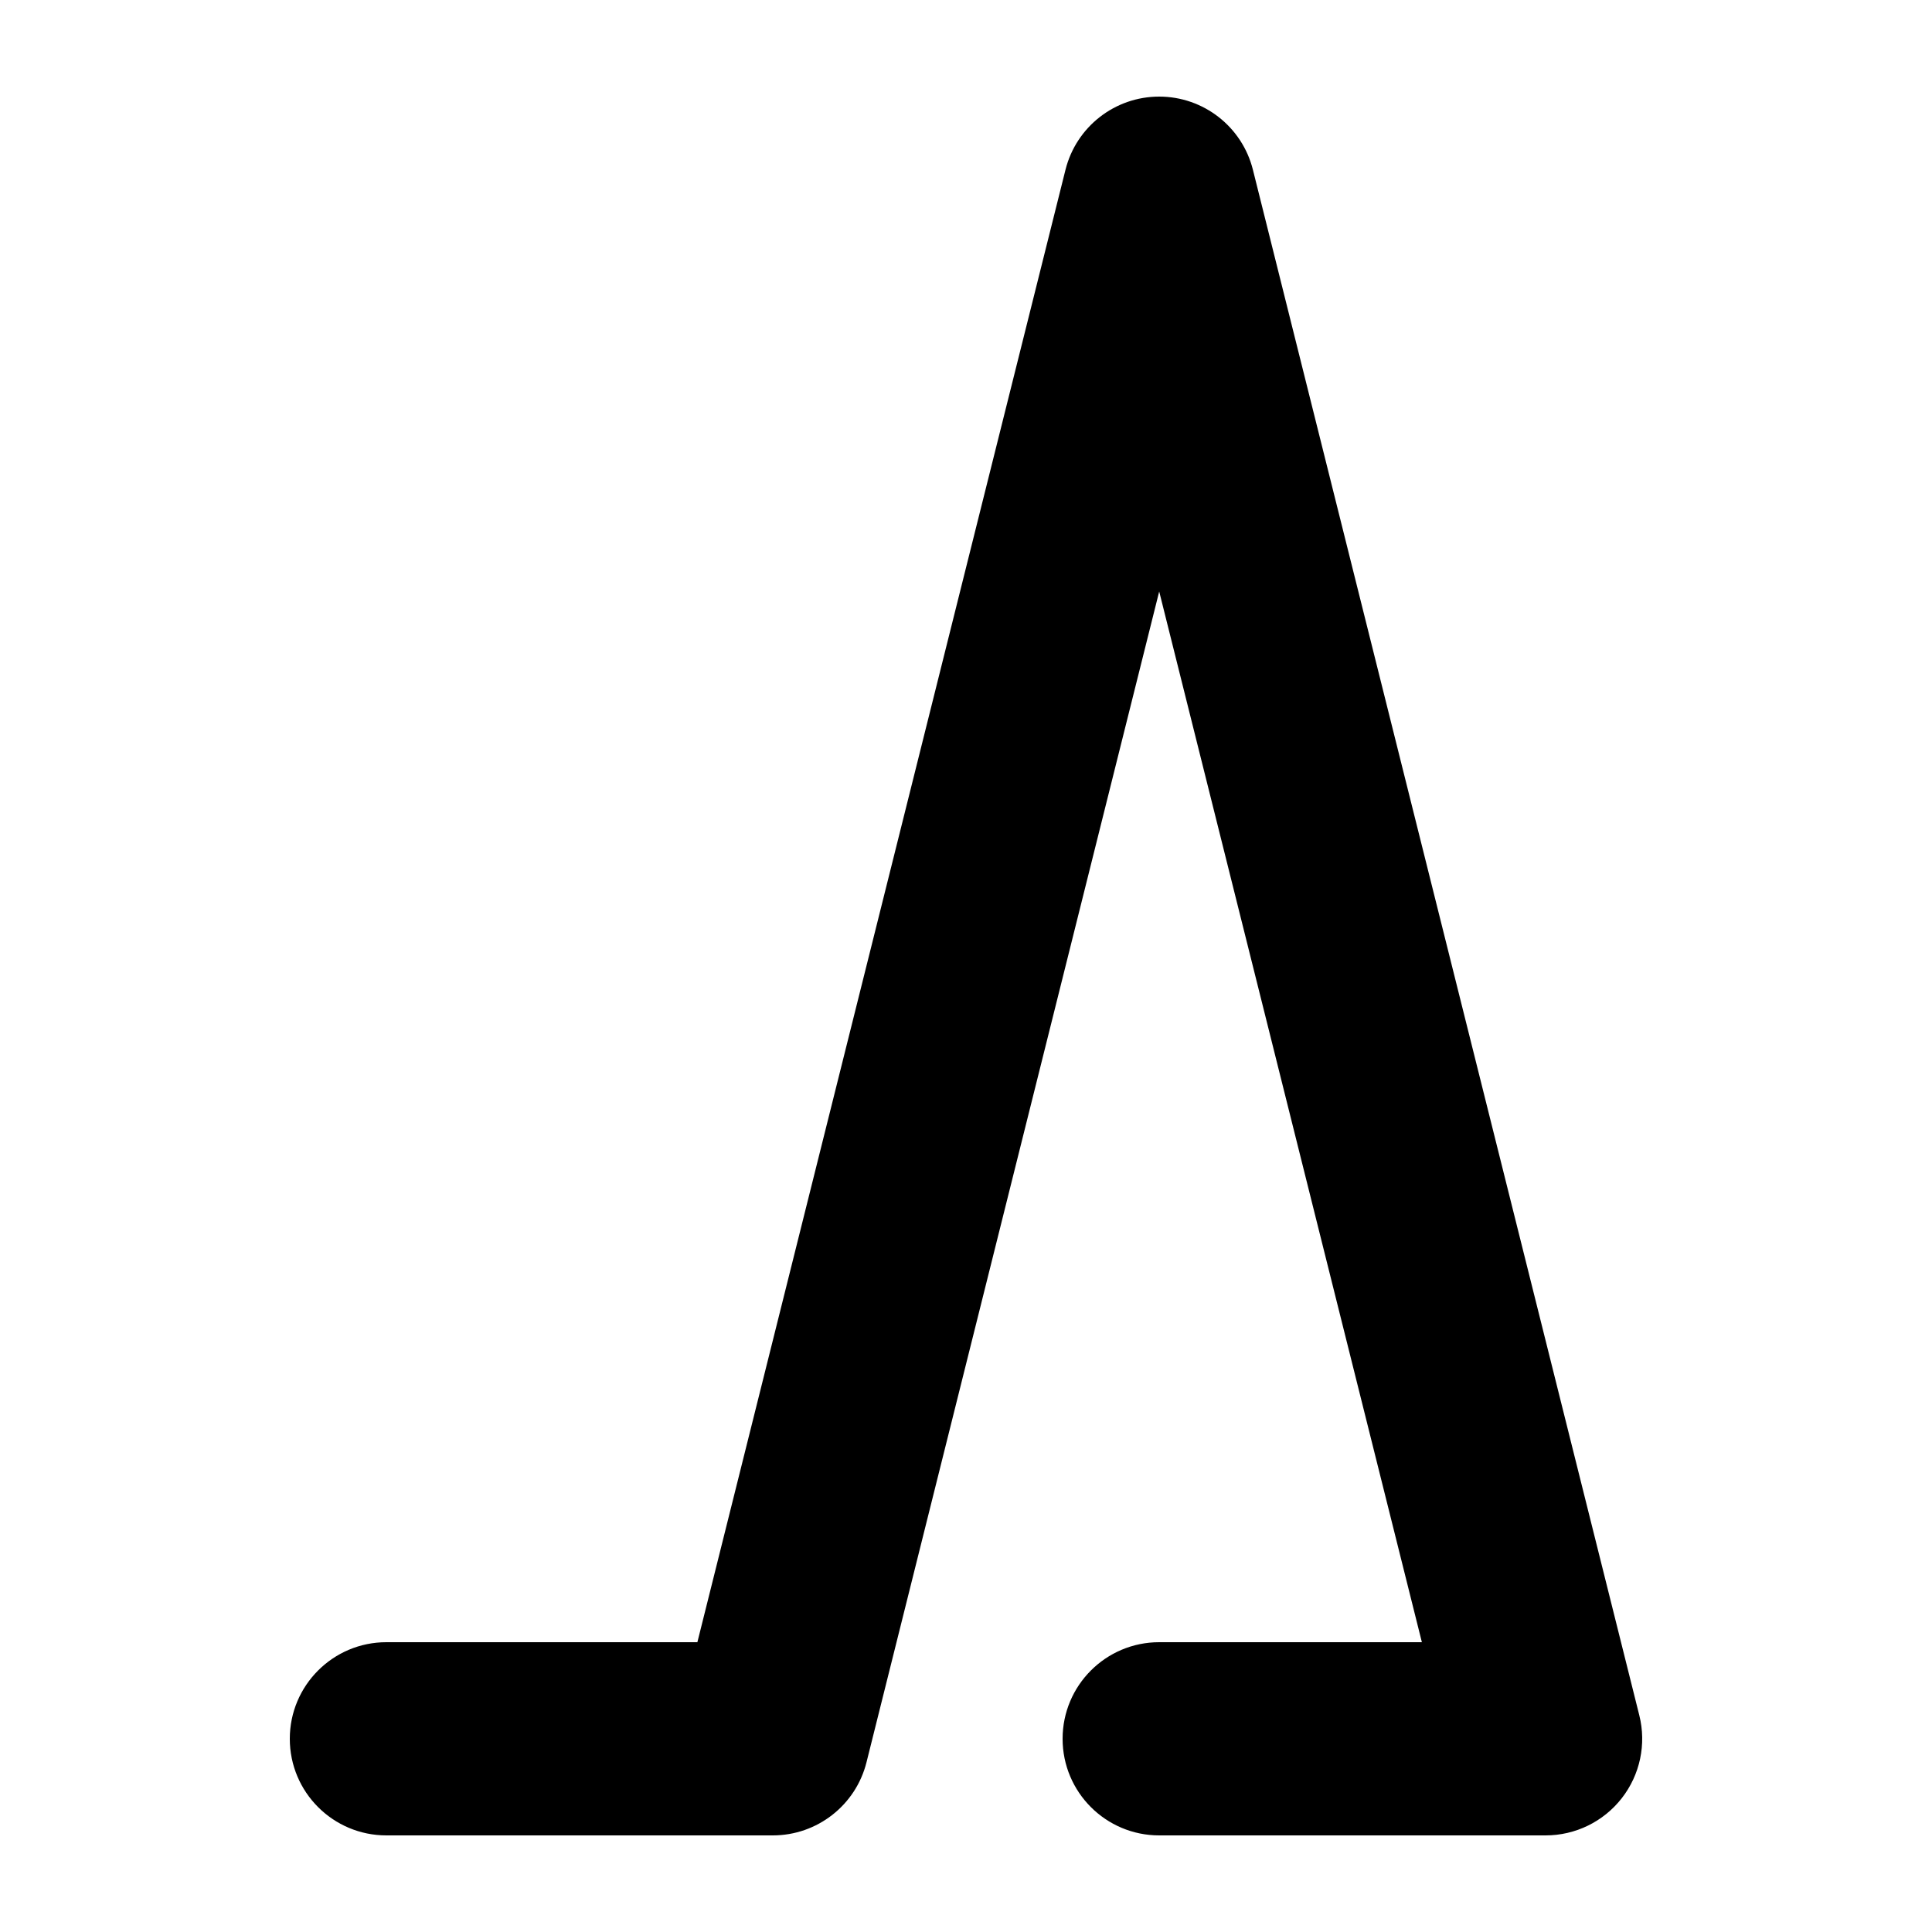
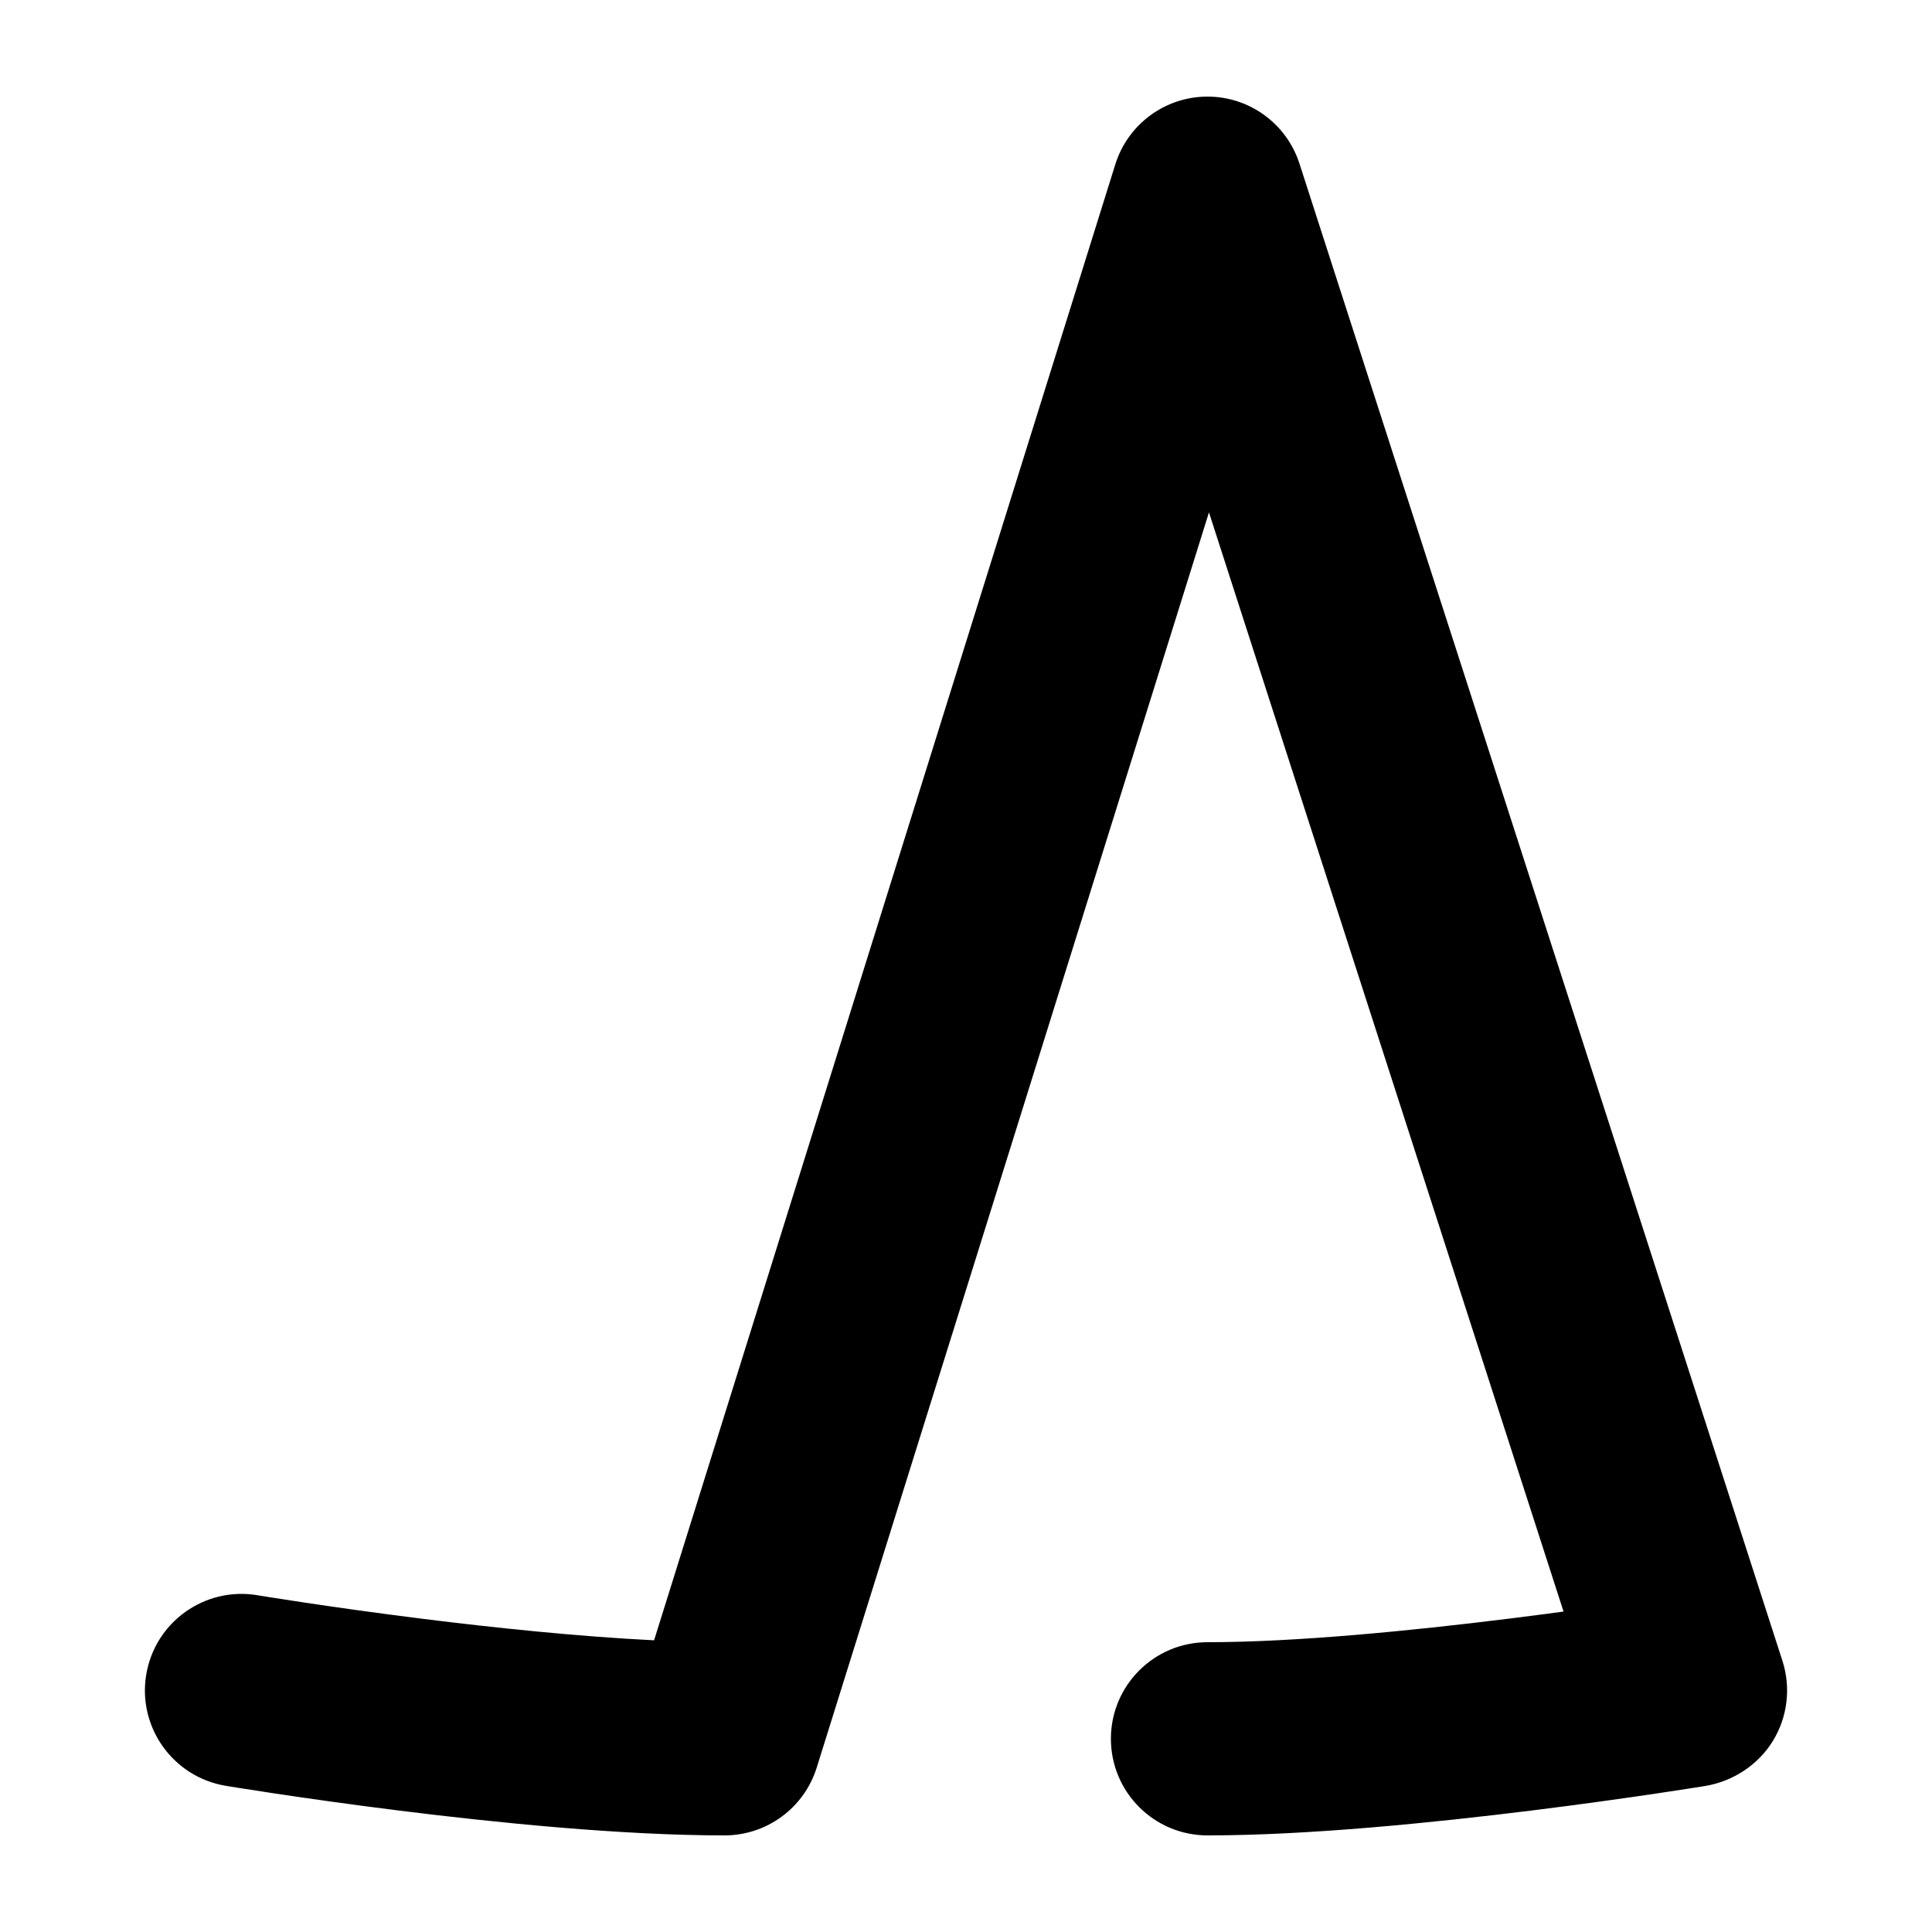
<svg xmlns="http://www.w3.org/2000/svg" width="1000" height="1000" viewBox="0 0 1000 1000" fill="none">
  <g id="F1916&#09;KAMA">
    <rect width="1000" height="1000" fill="white" />
-     <path id="Vector 125 (Stroke)" fill-rule="evenodd" clip-rule="evenodd" d="M600 50C622.943 50 642.943 65.615 648.507 87.873L848.507 887.873C852.241 902.81 848.886 918.635 839.41 930.771C829.935 942.906 815.397 950 800 950H600C572.386 950 550 927.614 550 900C550 872.386 572.386 850 600 850H735.961L600 306.155L448.507 912.127C442.943 934.385 422.943 950 400 950H200C172.386 950 150 927.614 150 900C150 872.386 172.386 850 200 850H360.961L551.493 87.873C557.057 65.615 577.057 50 600 50Z" fill="black" />
+     <path id="Vector 126 (Stroke)" d="M672.587 84.65C665.899 63.917 646.557 49.901 624.773 50.001C602.989 50.1 583.776 64.293 577.278 85.086L338.553 849.015C299.444 847.08 256.113 842.562 218.707 837.886C194.199 834.823 172.74 831.757 157.423 829.459C149.77 828.312 143.667 827.358 139.502 826.695C137.42 826.364 135.823 826.106 134.761 825.932C134.438 825.88 134.165 825.835 133.942 825.798L133.574 825.738L133.232 825.681C105.995 821.144 80.226 839.543 75.687 866.78C71.147 894.019 89.595 919.788 116.833 924.328H116.834L117.305 924.406L117.811 924.489C118.055 924.529 118.341 924.576 118.669 924.629C119.853 924.822 121.576 925.101 123.791 925.453C128.219 926.158 134.616 927.157 142.589 928.353C158.522 930.743 180.812 933.927 206.304 937.114C256.737 943.418 321.767 950 375.004 950C396.873 950 416.205 935.787 422.728 914.914L625.758 265.21L809.281 834.134C800.328 835.347 790.642 836.615 780.447 837.882C730.51 844.087 670.563 850 625.002 850C597.388 850 575.002 872.386 575.002 900C575.002 927.614 597.388 950 625.002 950C677.072 950 742.123 943.413 792.778 937.118C818.4 933.934 840.896 930.753 856.999 928.366C865.057 927.171 871.53 926.173 876.012 925.47C878.254 925.118 879.998 924.84 881.196 924.648C881.495 924.6 881.761 924.557 881.991 924.52L882.575 924.425C896.943 922.068 910.09 913.479 917.677 901.052C925.263 888.624 927.055 873.507 922.585 859.65L672.587 84.65Z" fill="black" />
  </g>
</svg>
